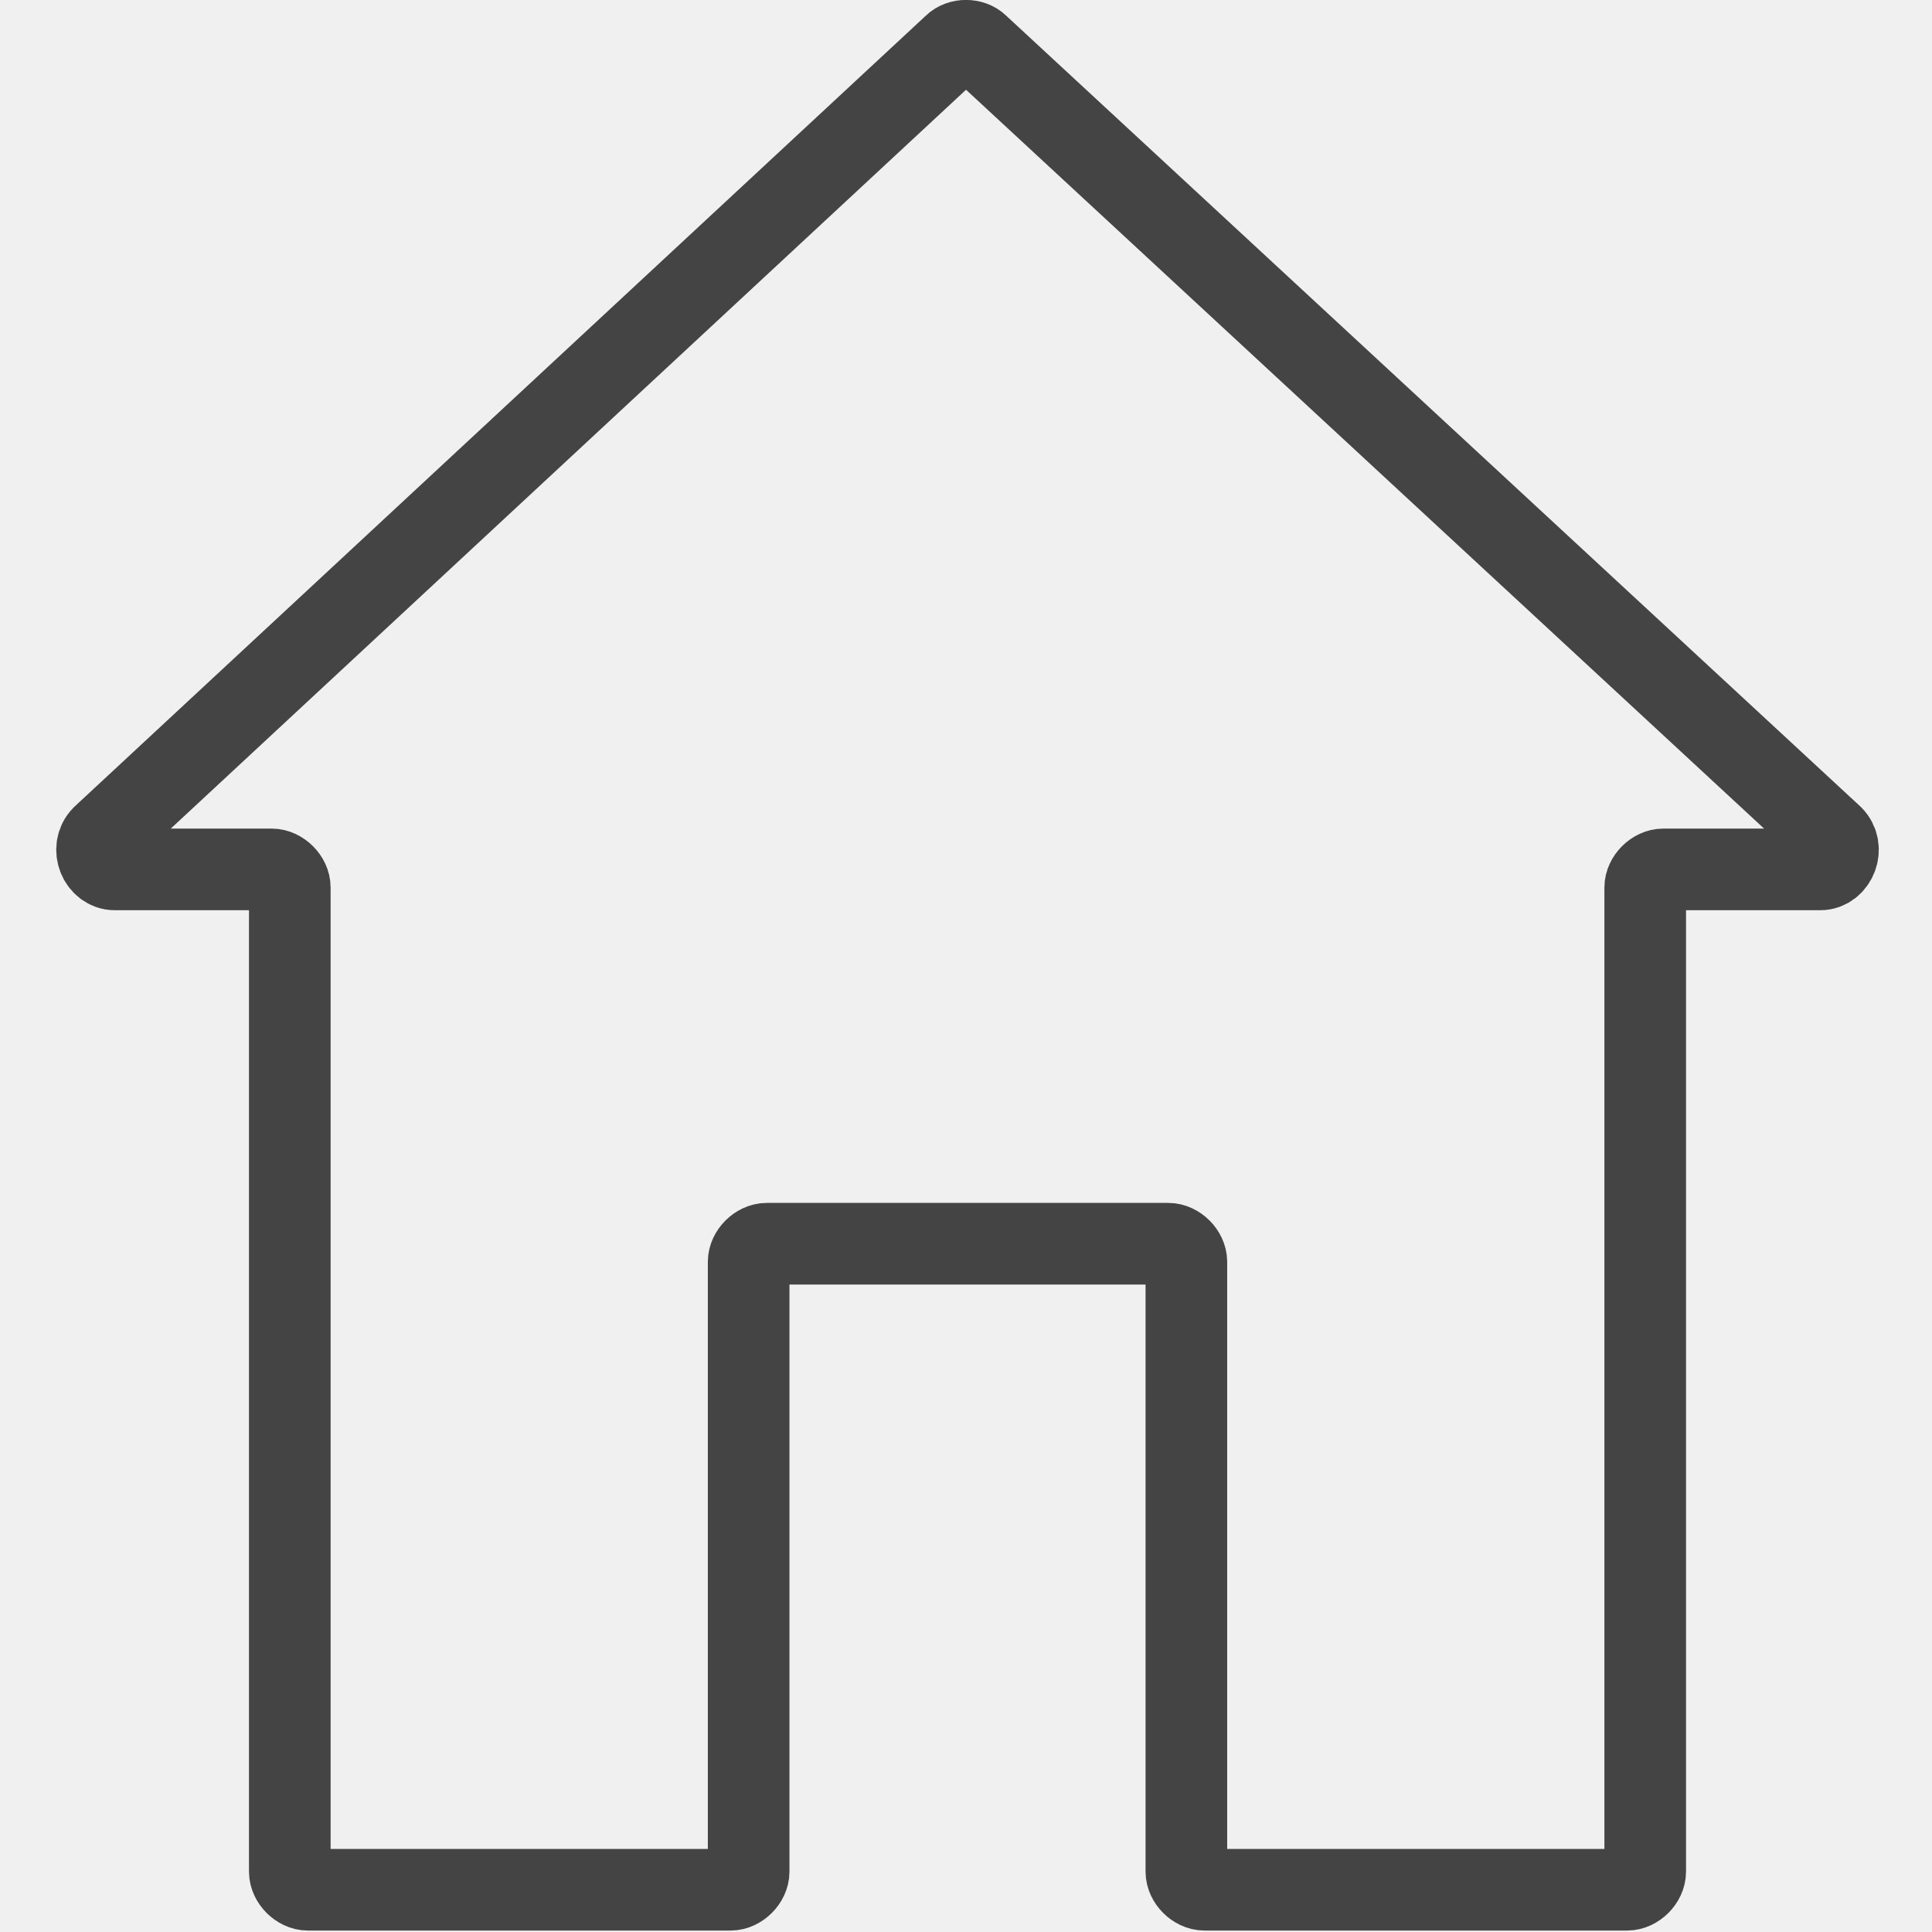
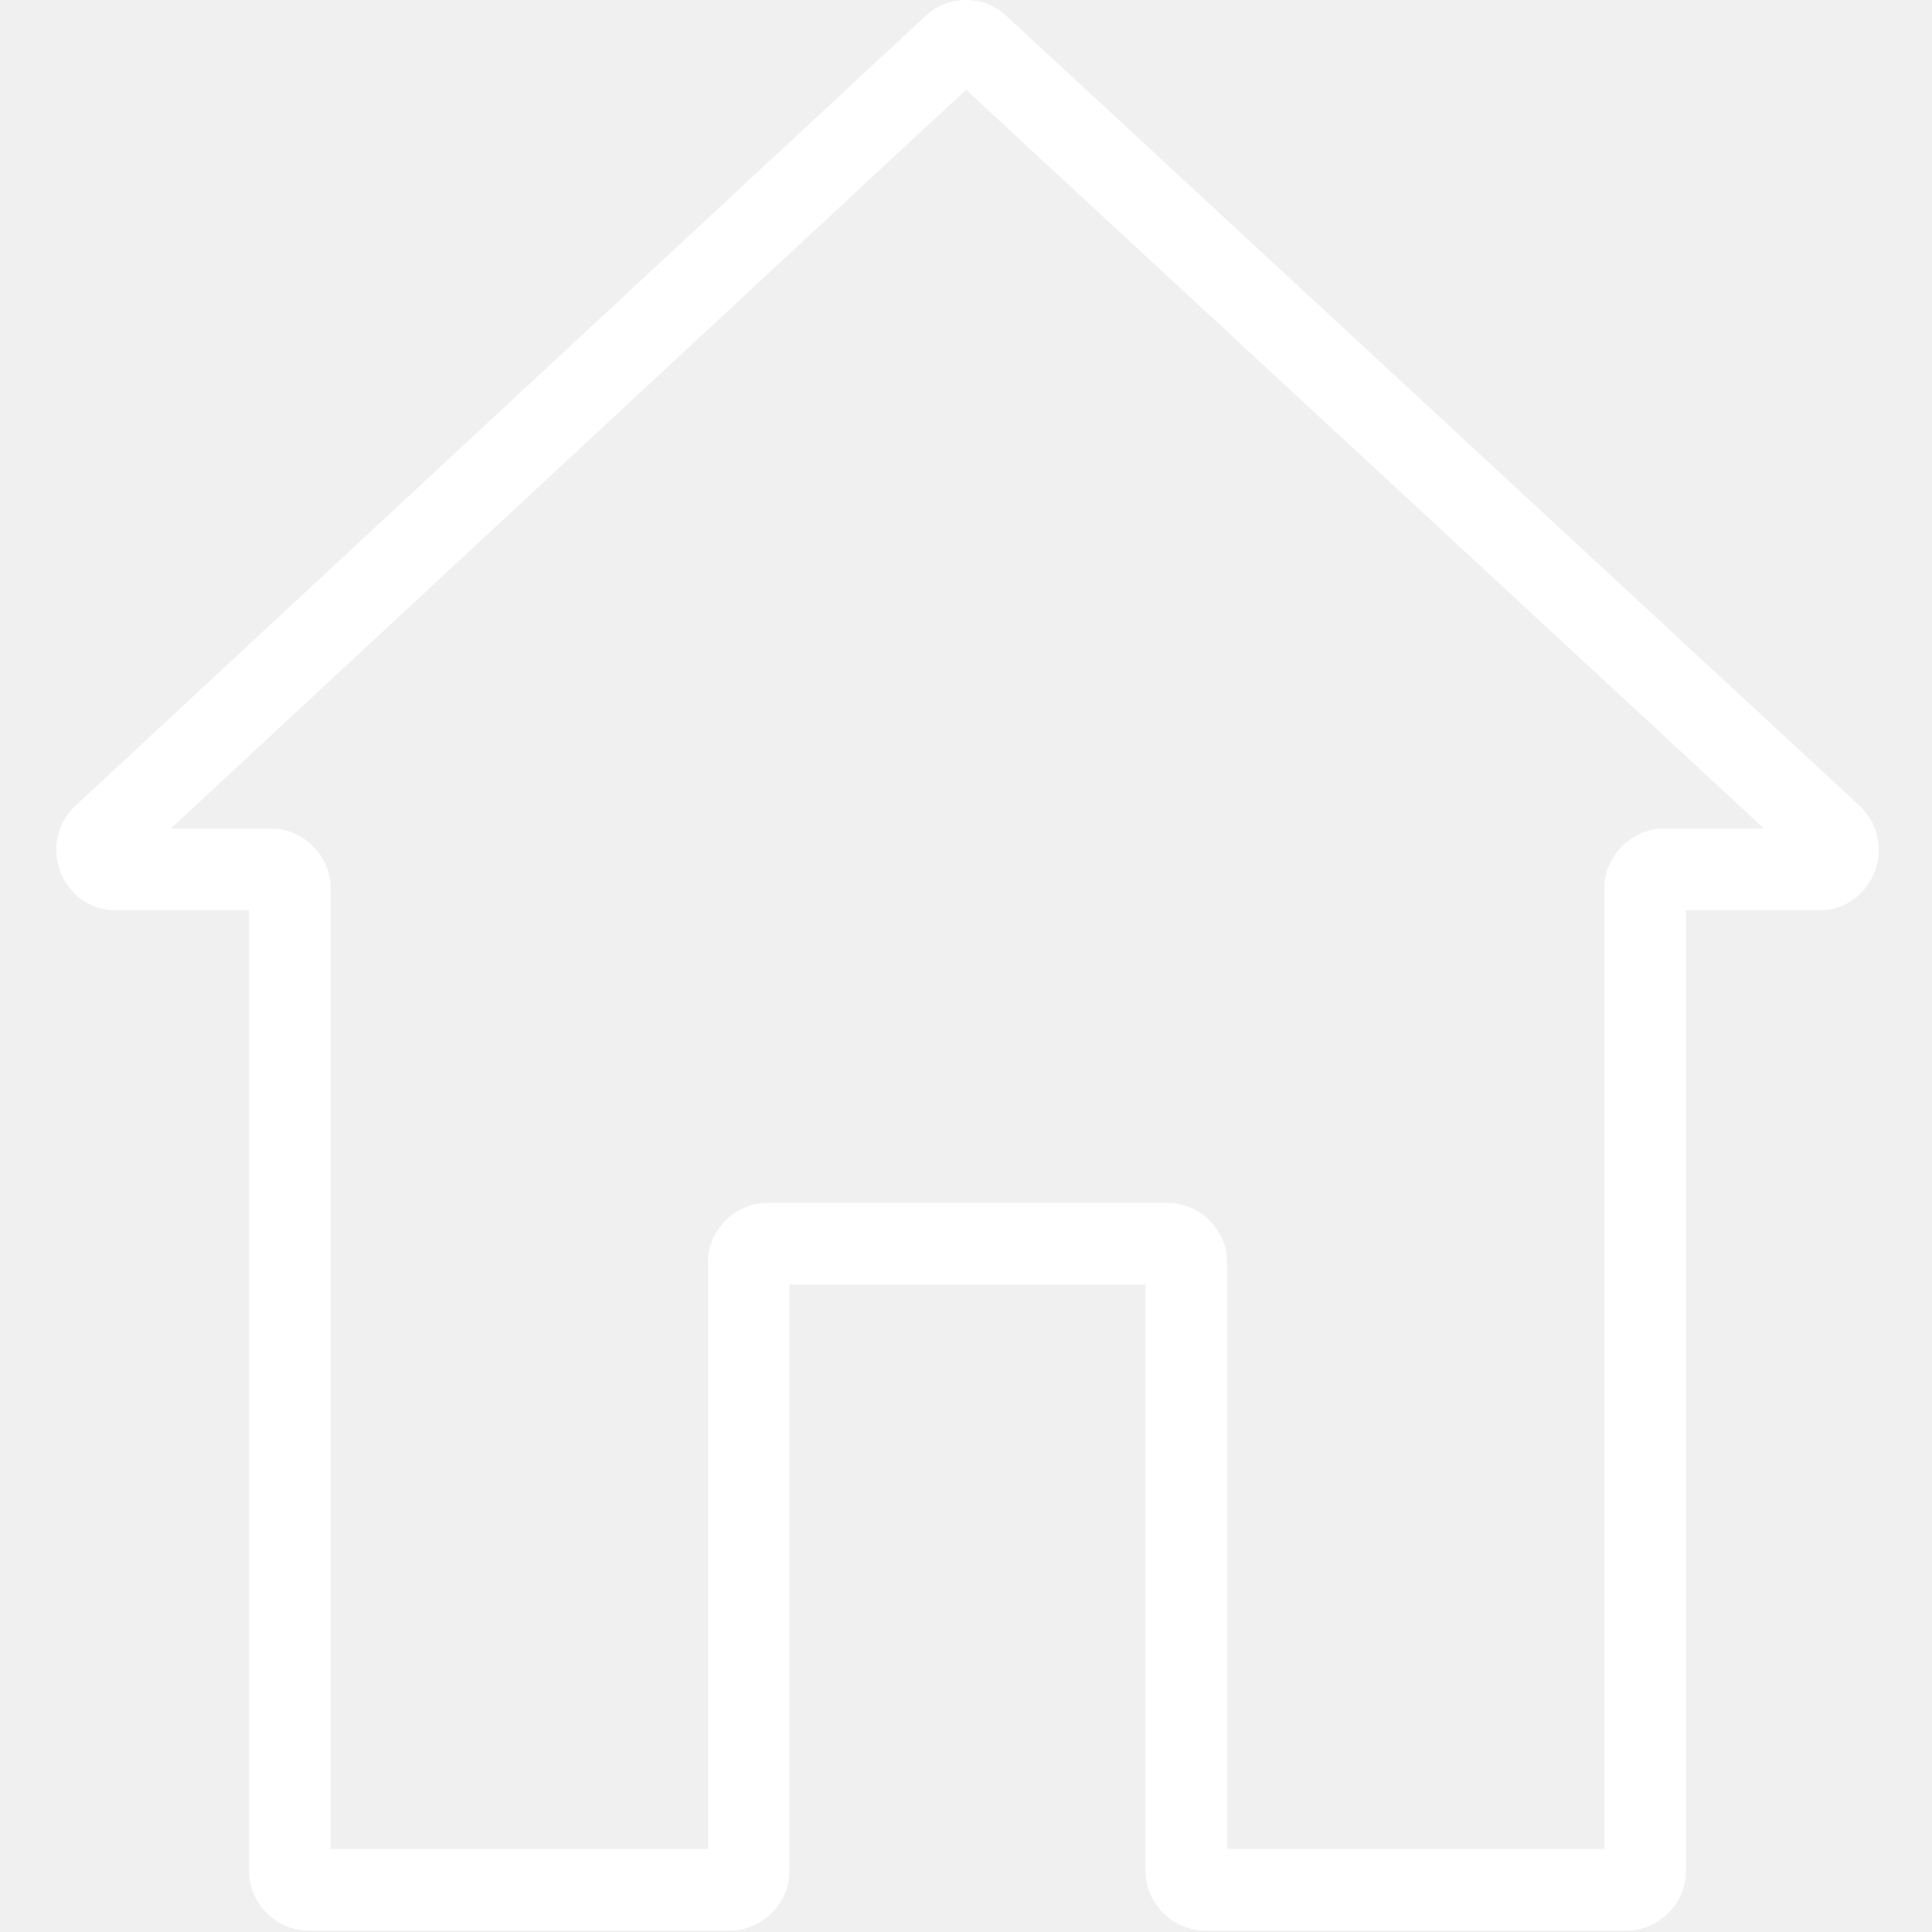
<svg xmlns="http://www.w3.org/2000/svg" version="1.1" id="Layer_1" x="0px" y="0px" viewBox="0 0 64 64" style="enable-background:new 0 0 64 64;" xml:space="preserve">
  <style type="text/css">
- 	.st0{fill:none;stroke:#444444;stroke-width:2.704;stroke-linecap:round;stroke-linejoin:round;stroke-miterlimit:10;}
+ 	.st0{fill:none;stroke:#FFFFFF;stroke-width:2.704;stroke-linecap:round;stroke-linejoin:round;stroke-miterlimit:10;}
</style>
-   <path class="st0" d="M32,41.2h6.7c0.3,0,0.6,0.3,0.6,0.6V62c0,0.3,0.3,0.6,0.6,0.6h14c0.3,0,0.6-0.3,0.6-0.6V29.4  c0-0.3,0.3-0.6,0.6-0.6h5.2c0.5,0,0.8-0.7,0.4-1.1L32.4,1.5c-0.2-0.2-0.6-0.2-0.8,0L3.4,27.7c-0.4,0.4-0.1,1.1,0.4,1.1h5.2  c0.3,0,0.6,0.3,0.6,0.6V62c0,0.3,0.3,0.6,0.6,0.6h14c0.3,0,0.6-0.3,0.6-0.6V41.8c0-0.3,0.3-0.6,0.6-0.6H32z" />
+   <path class="st0" d="M32,41.2h6.7c0.3,0,0.6,0.3,0.6,0.6V62c0,0.3,0.3,0.6,0.6,0.6h14c0.3,0,0.6-0.3,0.6-0.6V29.4  c0-0.3,0.3-0.6,0.6-0.6h5.2c0.5,0,0.8-0.7,0.4-1.1L32.4,1.5c-0.2-0.2-0.6-0.2-0.8,0L3.4,27.7c-0.4,0.4-0.1,1.1,0.4,1.1H9  c0.3,0,0.6,0.3,0.6,0.6V62c0,0.3,0.3,0.6,0.6,0.6h14c0.3,0,0.6-0.3,0.6-0.6V41.8c0-0.3,0.3-0.6,0.6-0.6H32z" />
</svg>
